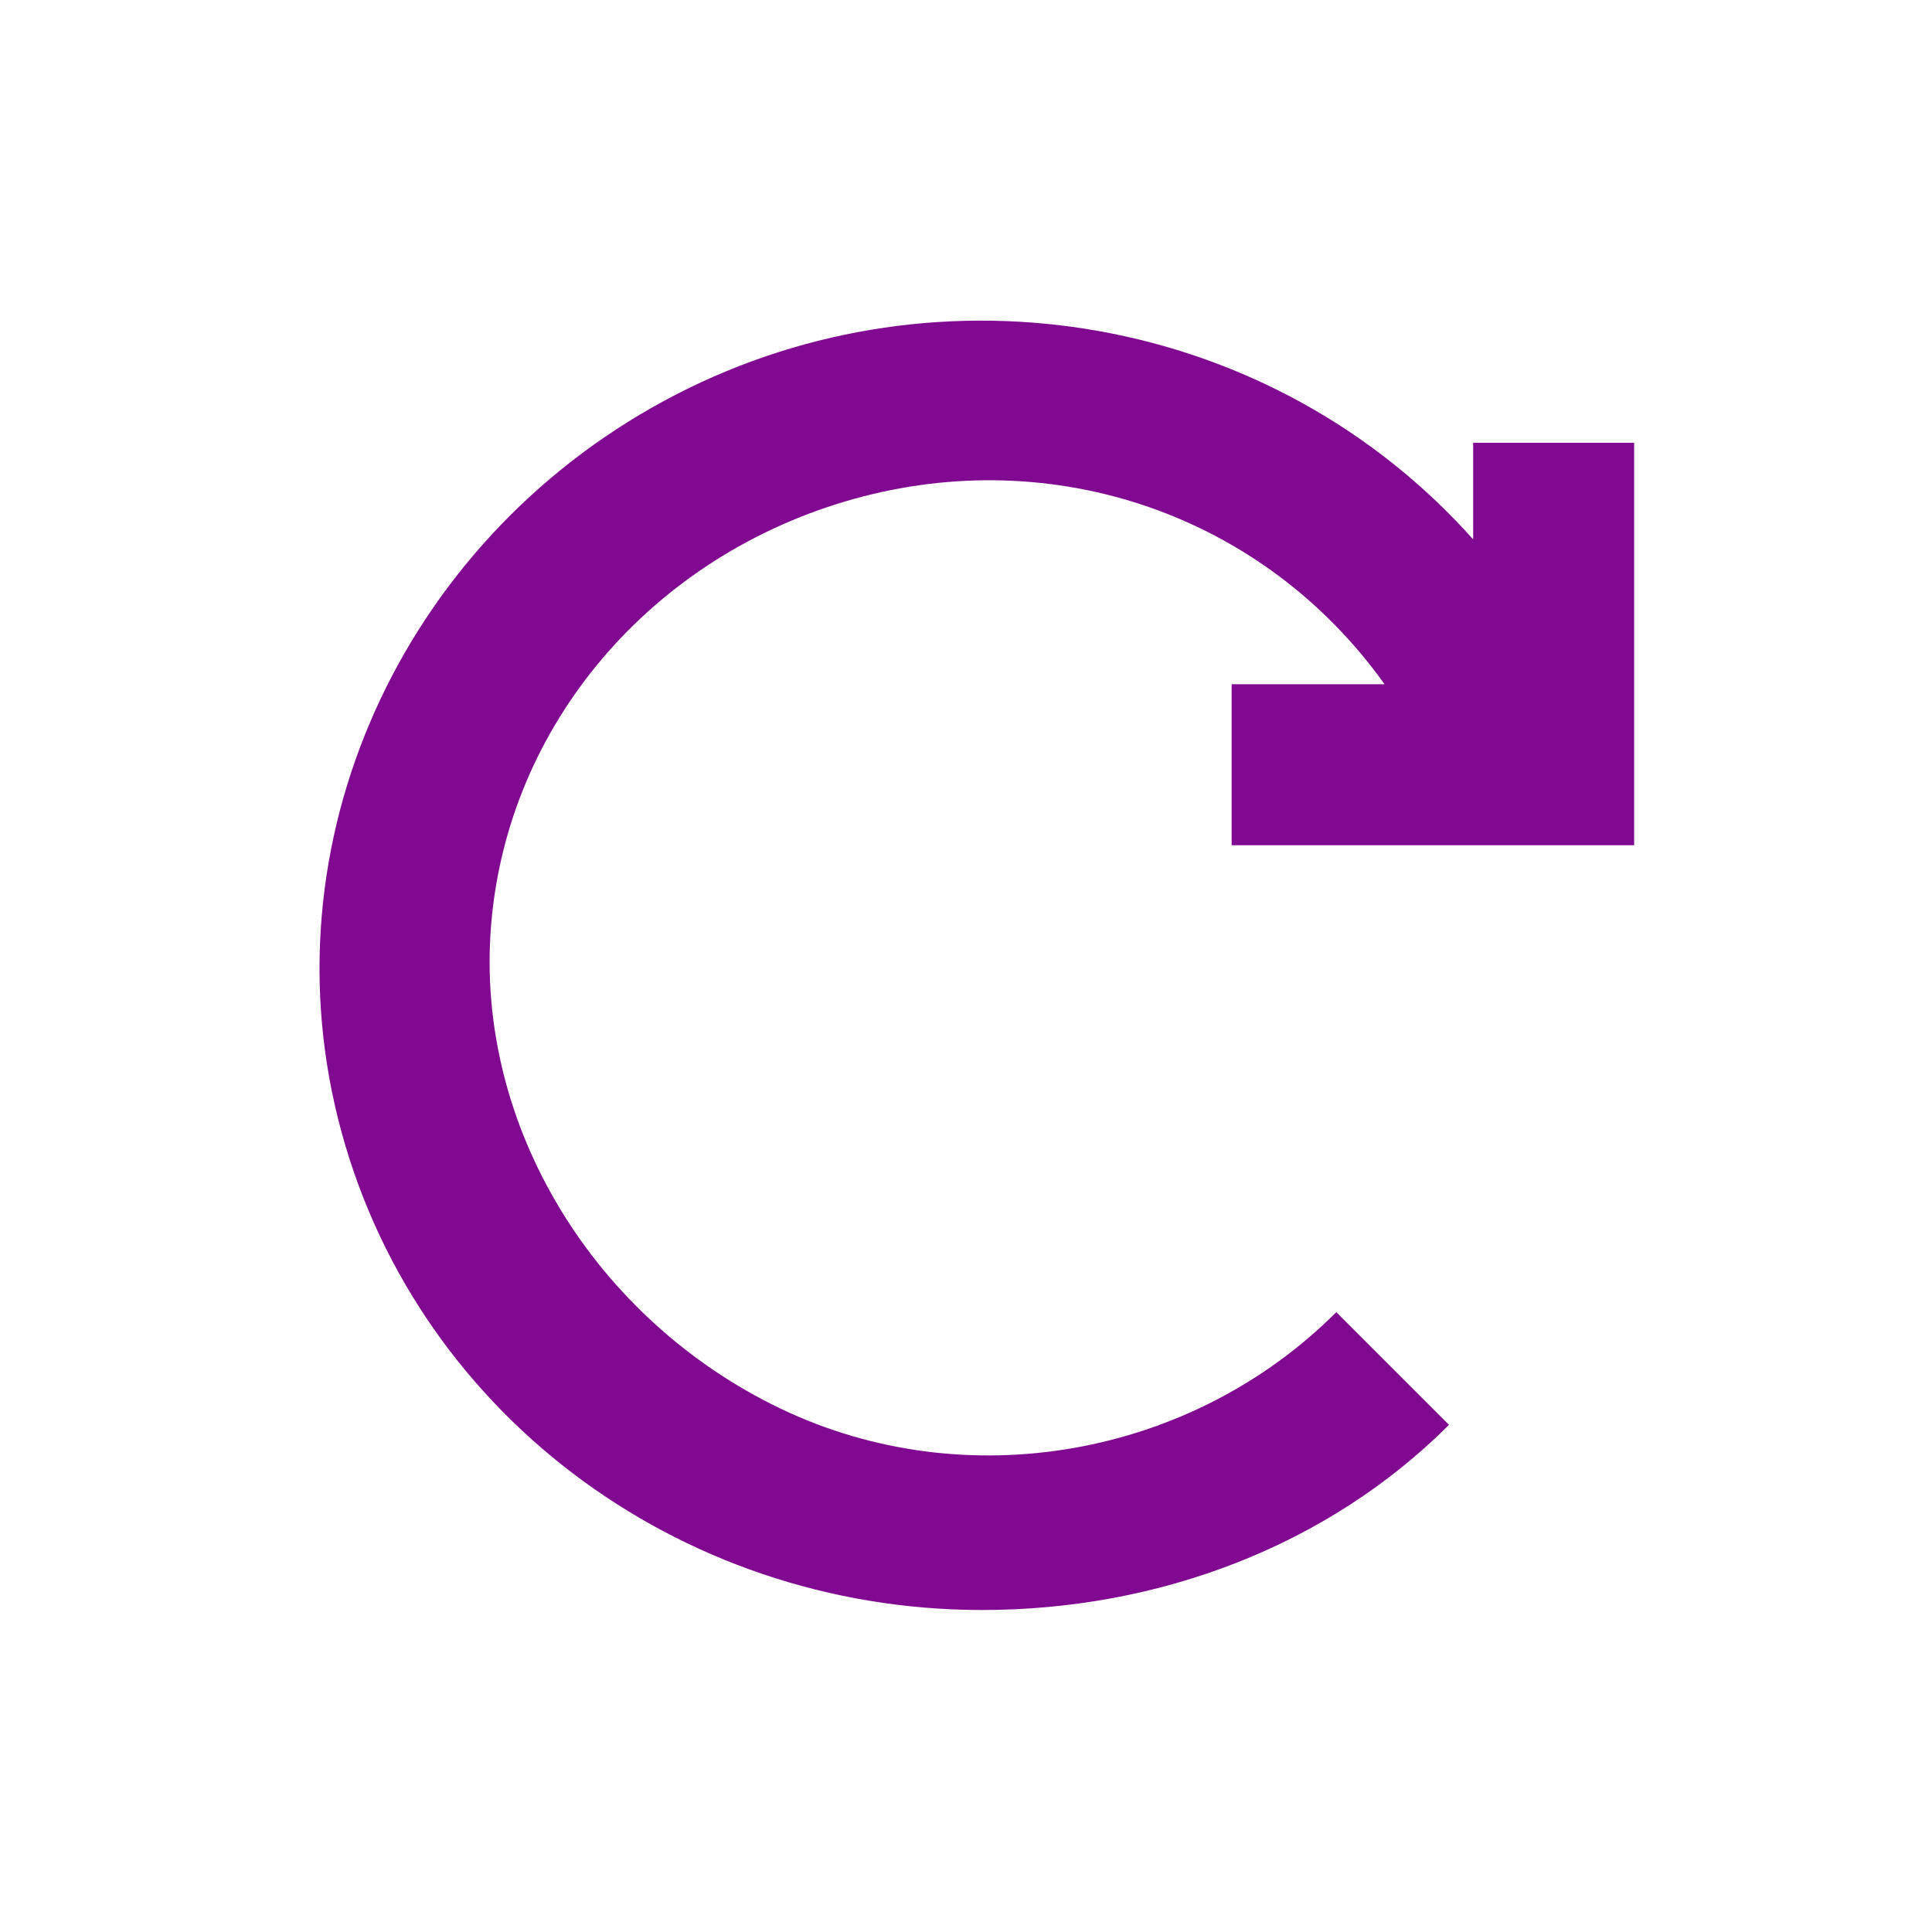
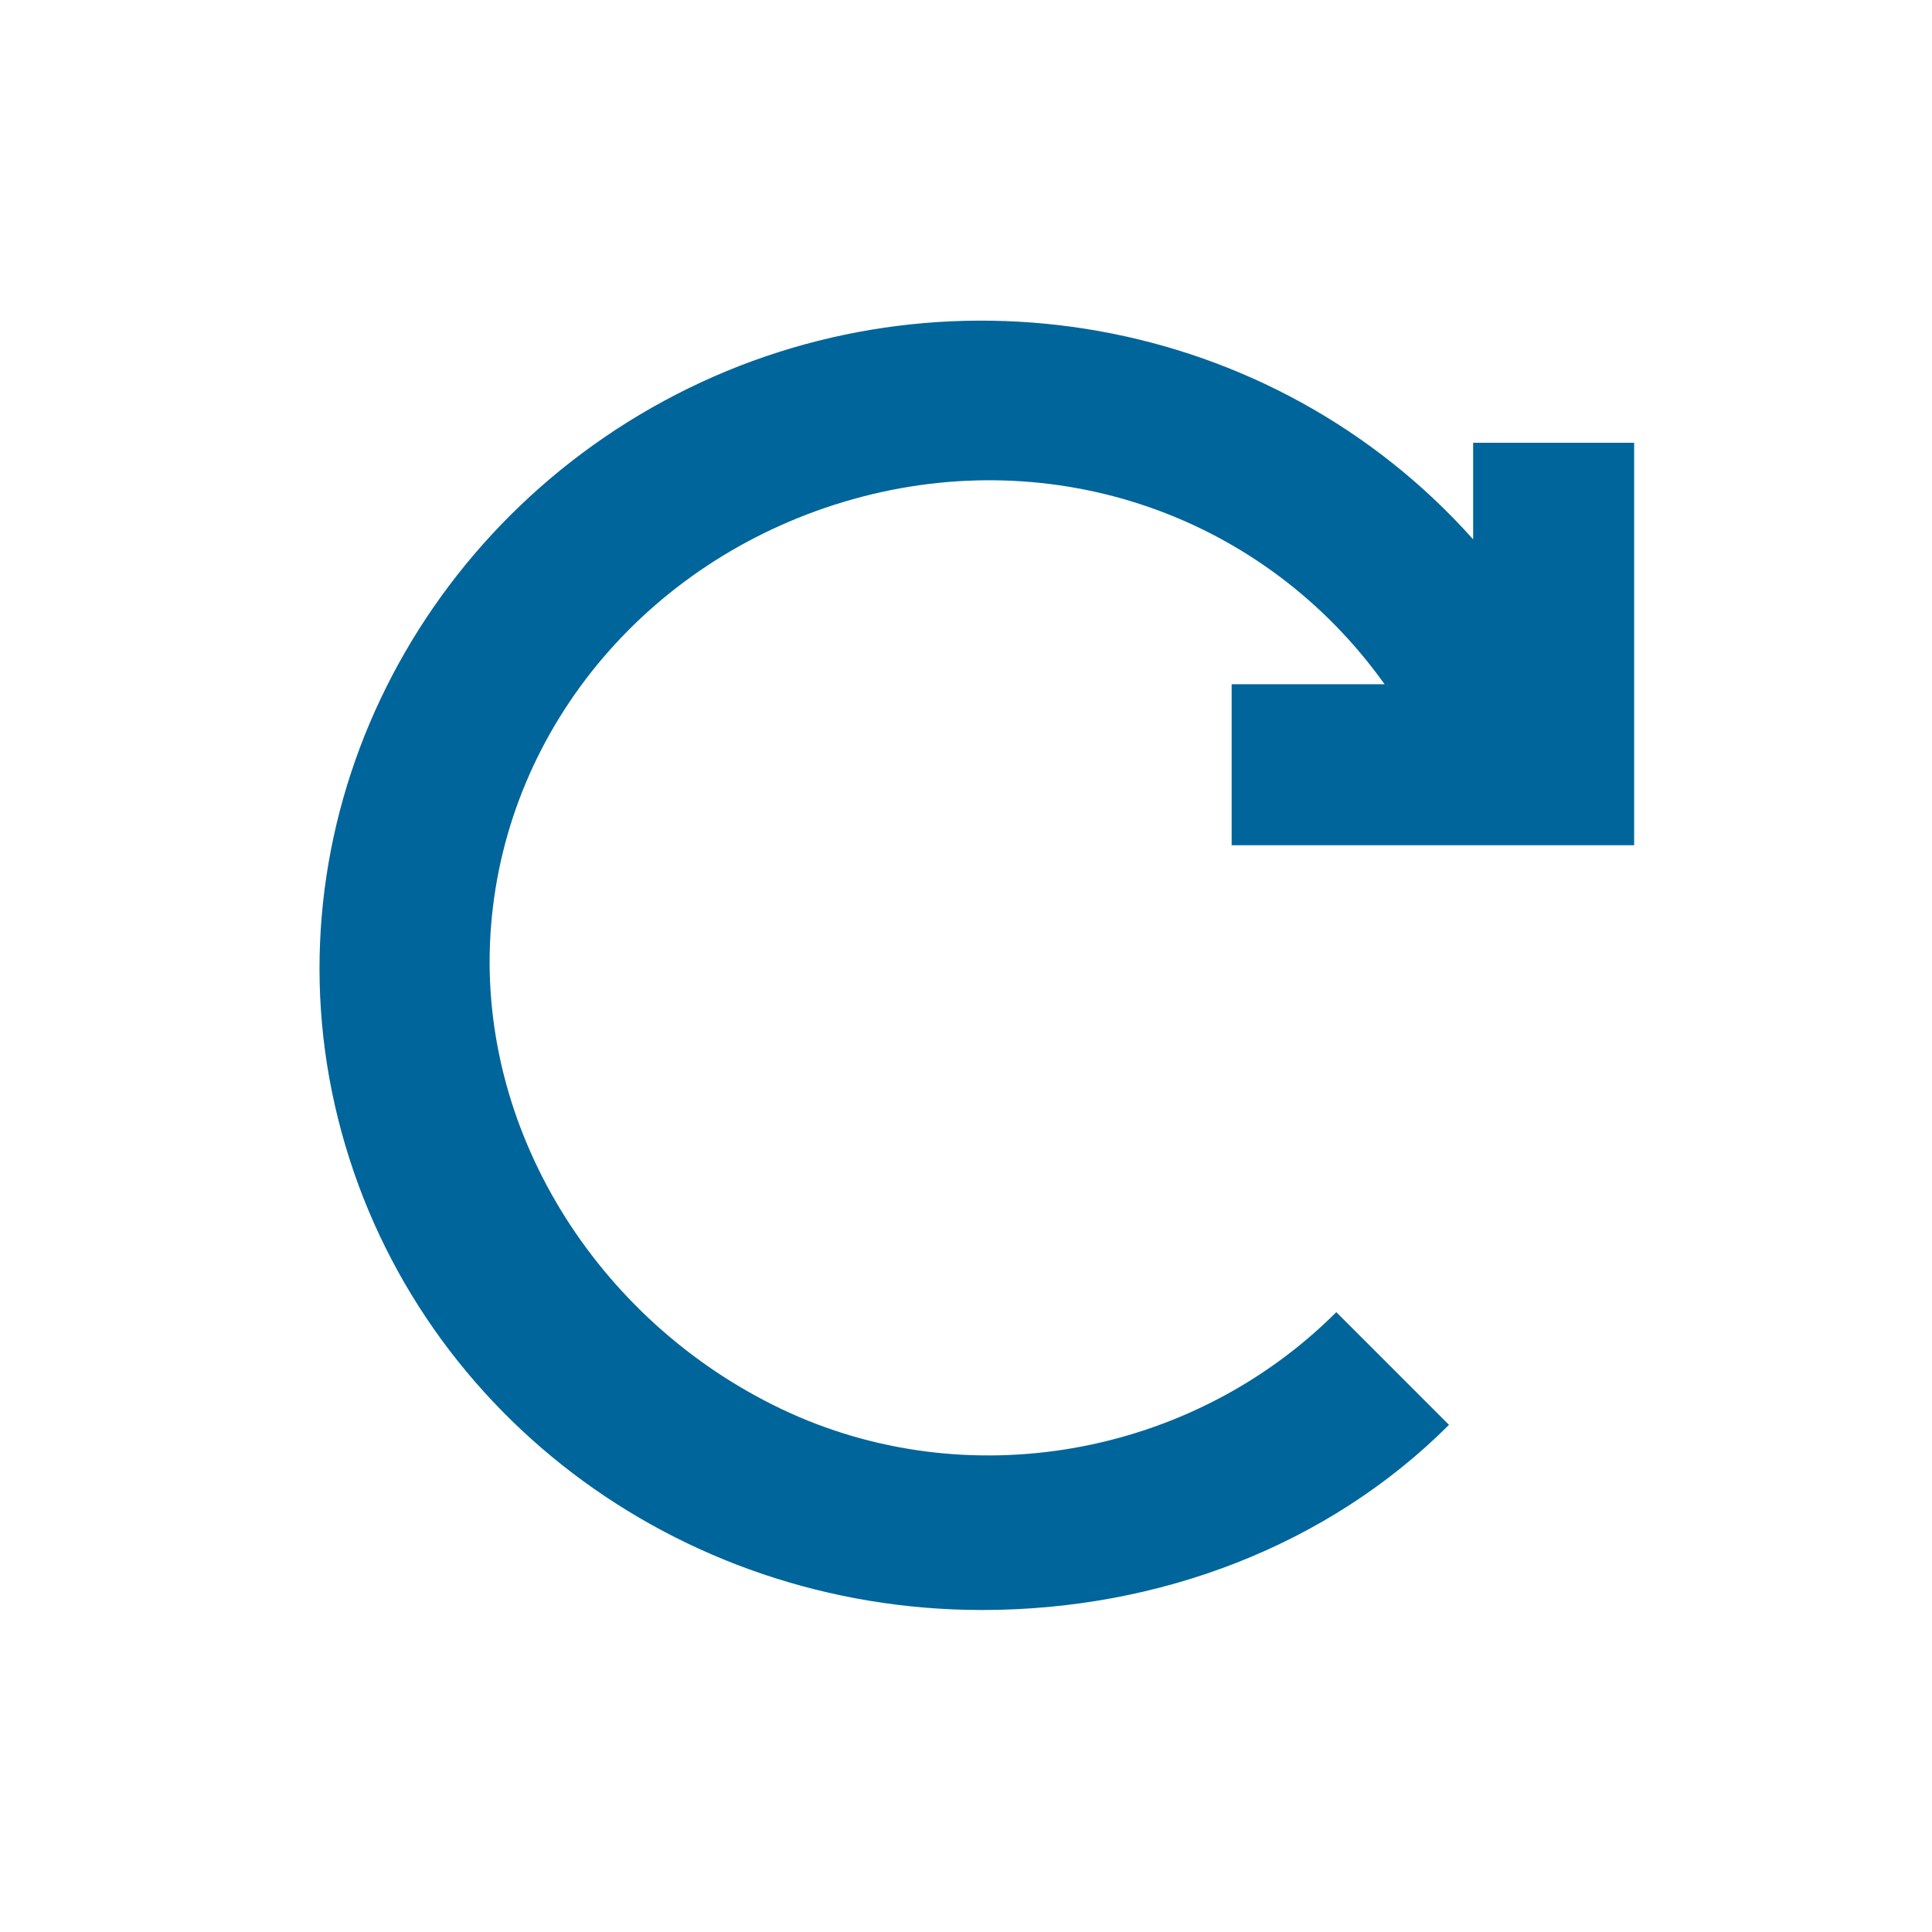
<svg xmlns="http://www.w3.org/2000/svg" version="1.1" id="svg10" x="0px" y="0px" viewBox="0 0 24 24" style="enable-background:new 0 0 24 24;" xml:space="preserve">
  <style type="text/css">
	.st0{fill:none;}
- 	.st1{fill:#810890;}
+ 	.st1{fill:#00659a;}
</style>
  <g id="Artboard">
    <g id="ic-update-liliac" transform="translate(2, 2)">
      <polygon id="Rectangle_4642" class="st0" points="0,0 20,0 20,20 0,20   " />
      <path id="Path_18962" class="st1" d="M13.2,8.5h5.1v-5h-2v1.2c-2.5-2.8-6.6-3.5-9.9-1.8    s-5.1,5.4-4.2,9s4.2,6.1,8,6.1c2.2,0,4.3-0.8,5.8-2.3l-1.4-1.4c-1.8,1.8-4.6,2.3-6.9,1.2s-3.8-3.5-3.6-6s2-4.6,4.5-5.3    s5.1,0.2,6.6,2.3h-1.9v2H13.2z" />
    </g>
  </g>
</svg>
